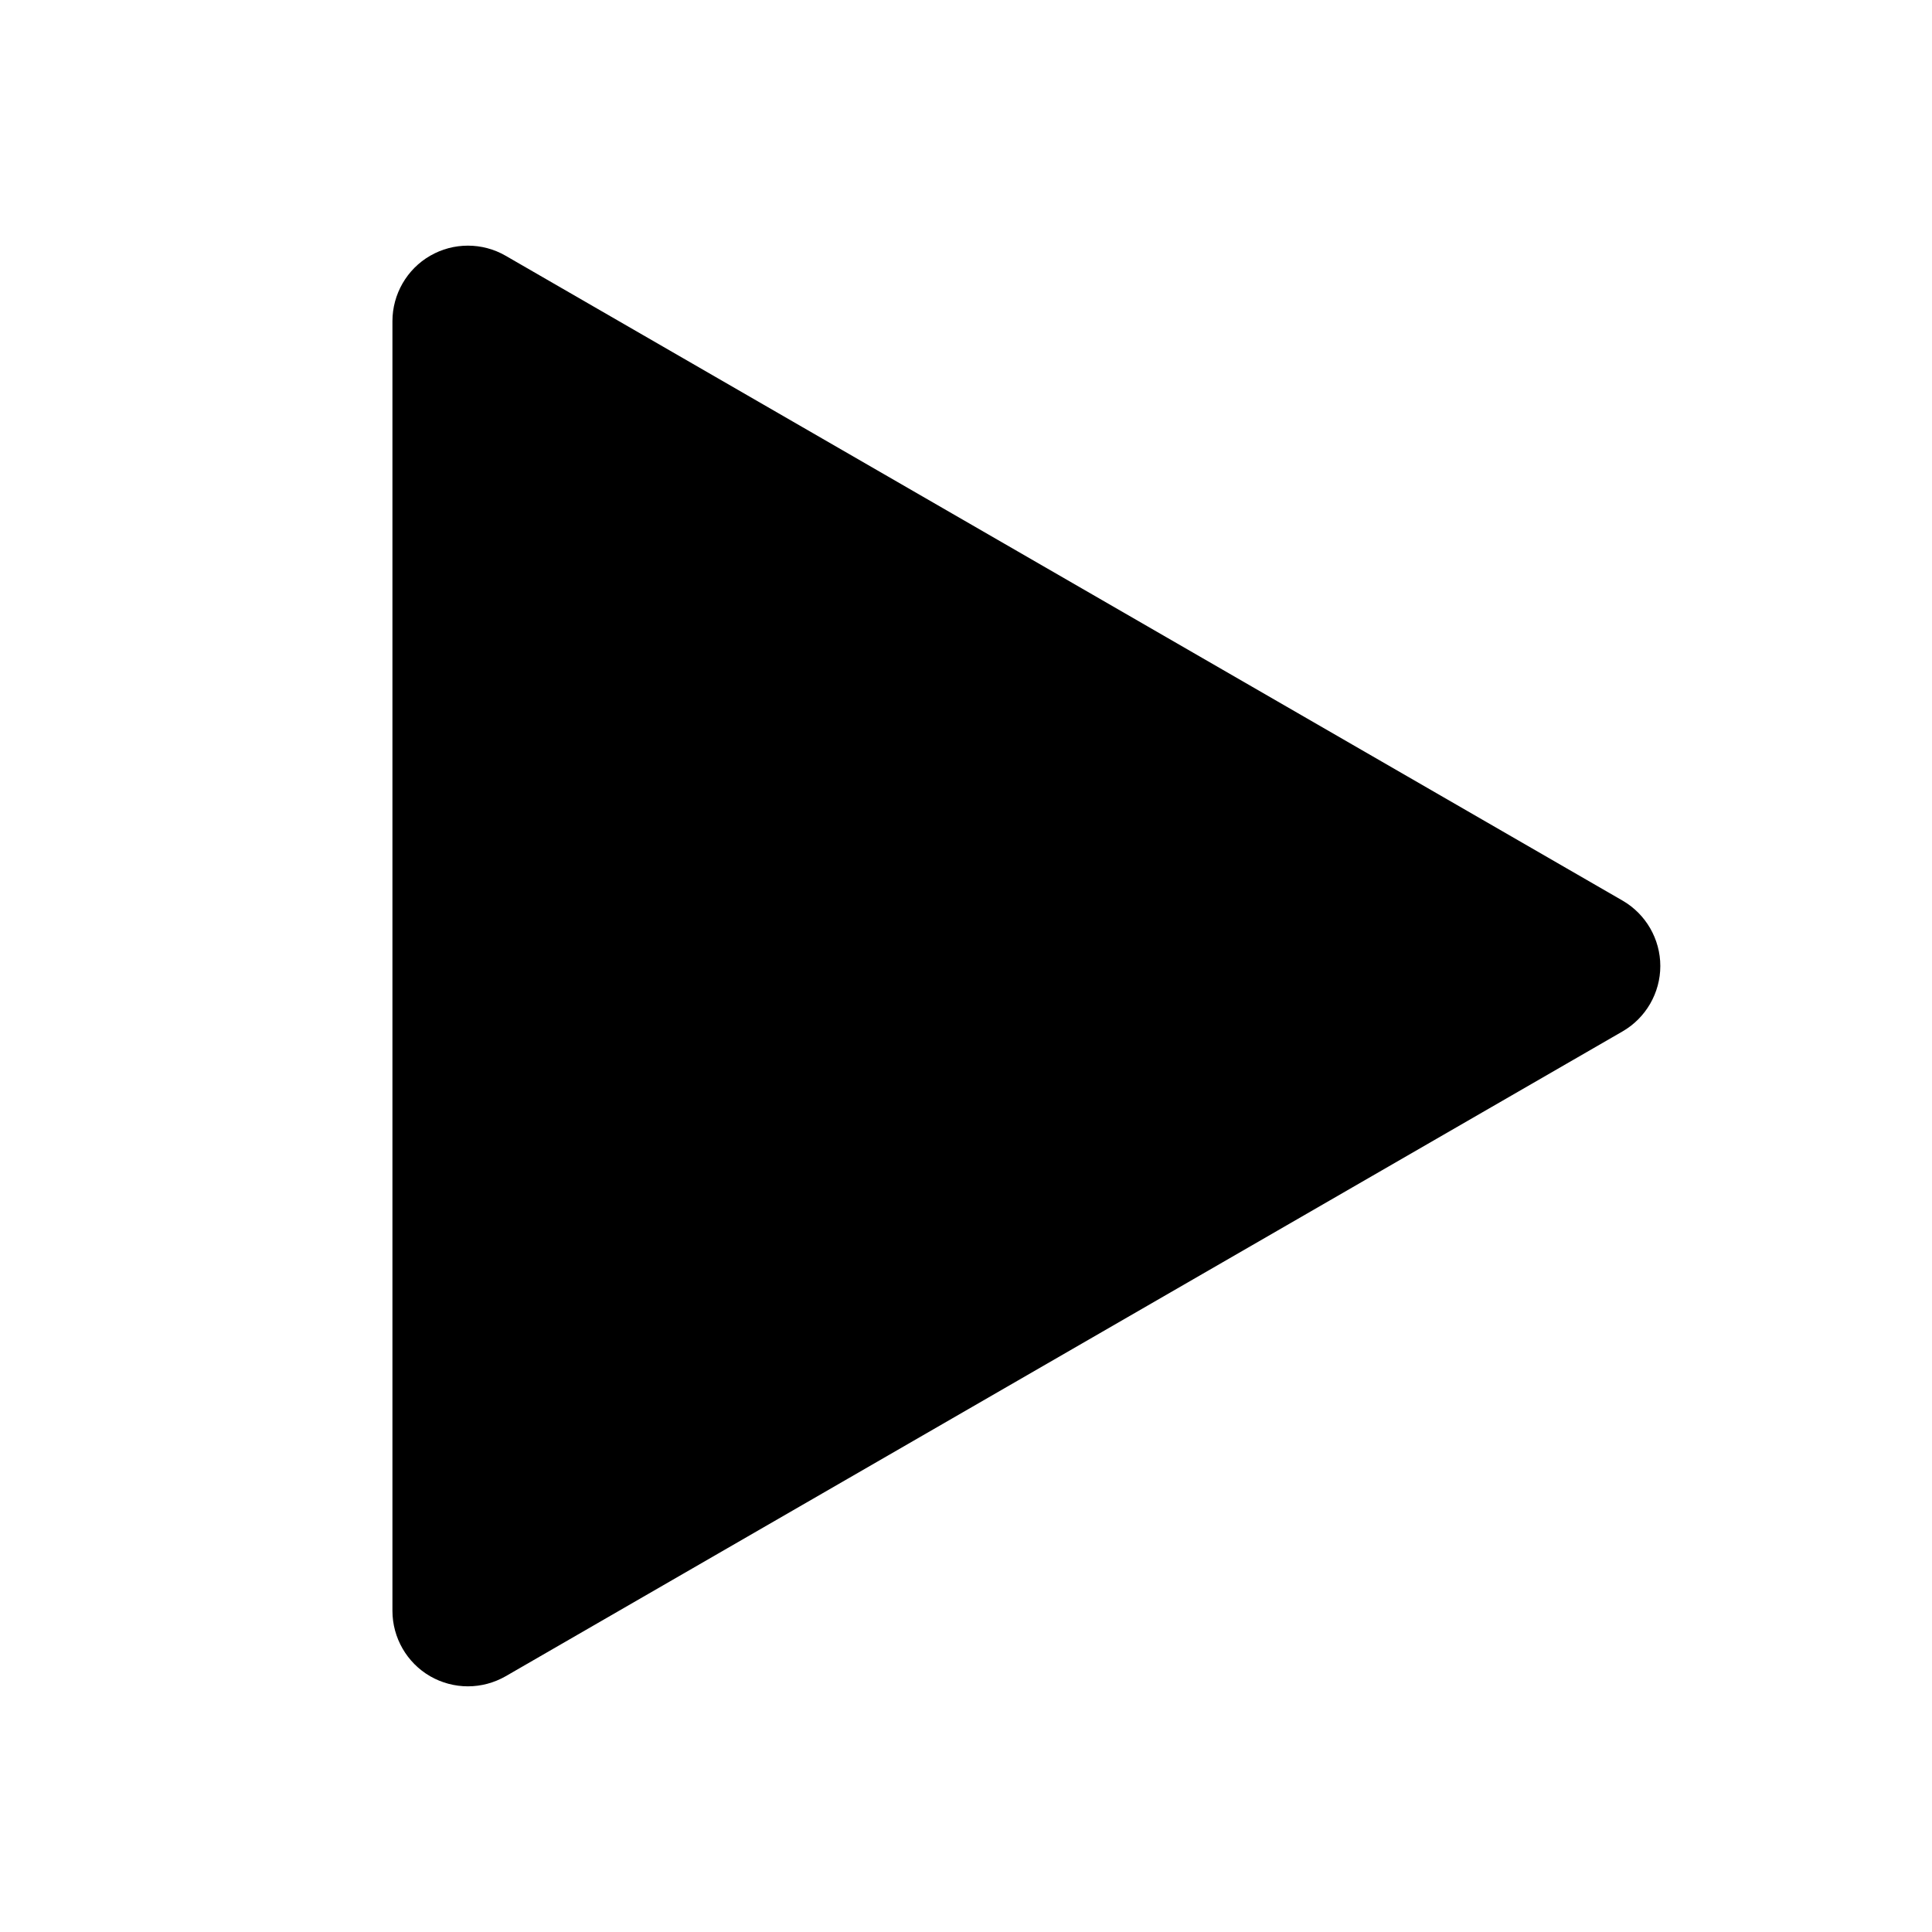
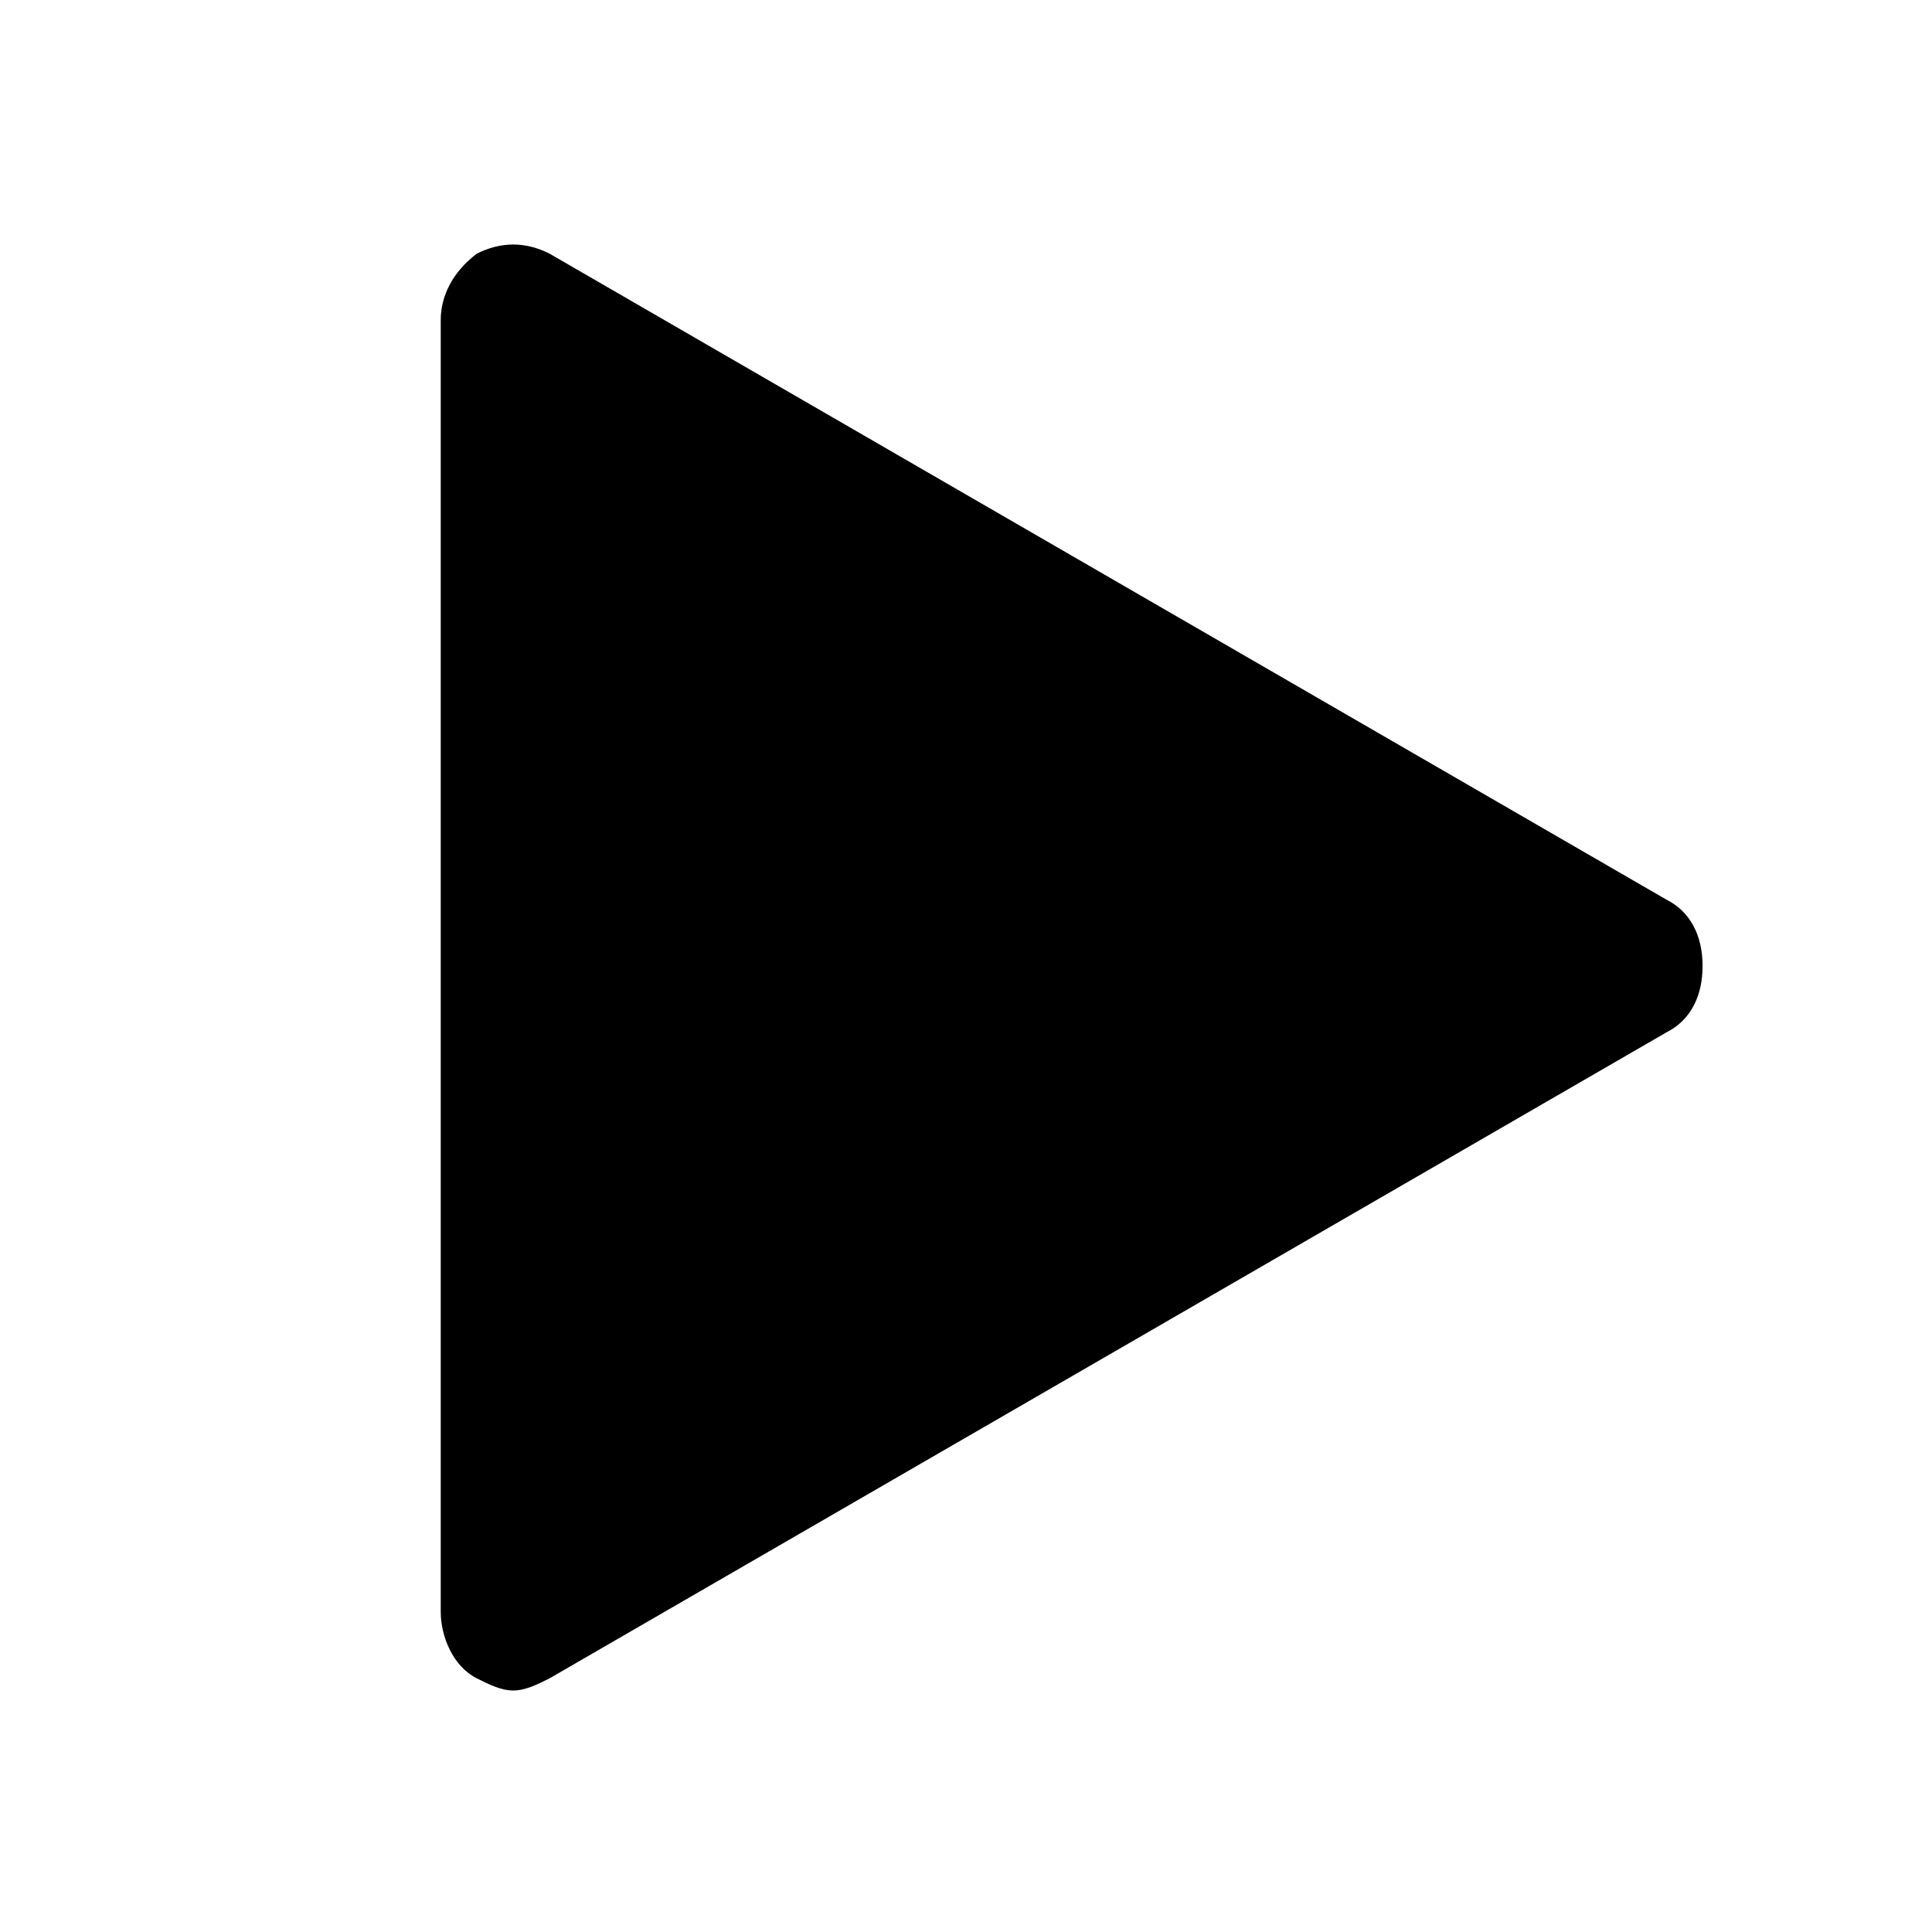
- <svg xmlns="http://www.w3.org/2000/svg" version="1.2" baseProfile="tiny" id="icon" x="0px" y="0px" viewBox="0 0 32 32" xml:space="preserve">
-   <path d="M26.875,14.917L8.375,4.236c-0.386-0.223-0.864-0.223-1.25,0C6.739,4.458,6.5,4.874,6.5,5.319v21.362  c0,0.445,0.239,0.86,0.625,1.083c0.19,0.109,0.406,0.167,0.625,0.167s0.434-0.058,0.625-0.167l18.5-10.681  C27.261,16.86,27.5,16.445,27.5,16S27.261,15.14,26.875,14.917z" />
+ <svg xmlns="http://www.w3.org/2000/svg" version="1.1" id="icon" x="0px" y="0px" viewBox="0 0 32 32" xml:space="preserve">
+   <path d="M27.6,14.9L9.1,4.2C8.7,4,8.3,4,7.9,4.2C7.5,4.5,7.3,4.9,7.3,5.3v21.4c0,0.4,0.2,0.9,0.6,1.1c0.2,0.1,0.4,0.2,0.6,0.2  s0.4-0.1,0.6-0.2l18.5-10.7c0.4-0.2,0.6-0.6,0.6-1.1S28,15.1,27.6,14.9z" />
</svg>
